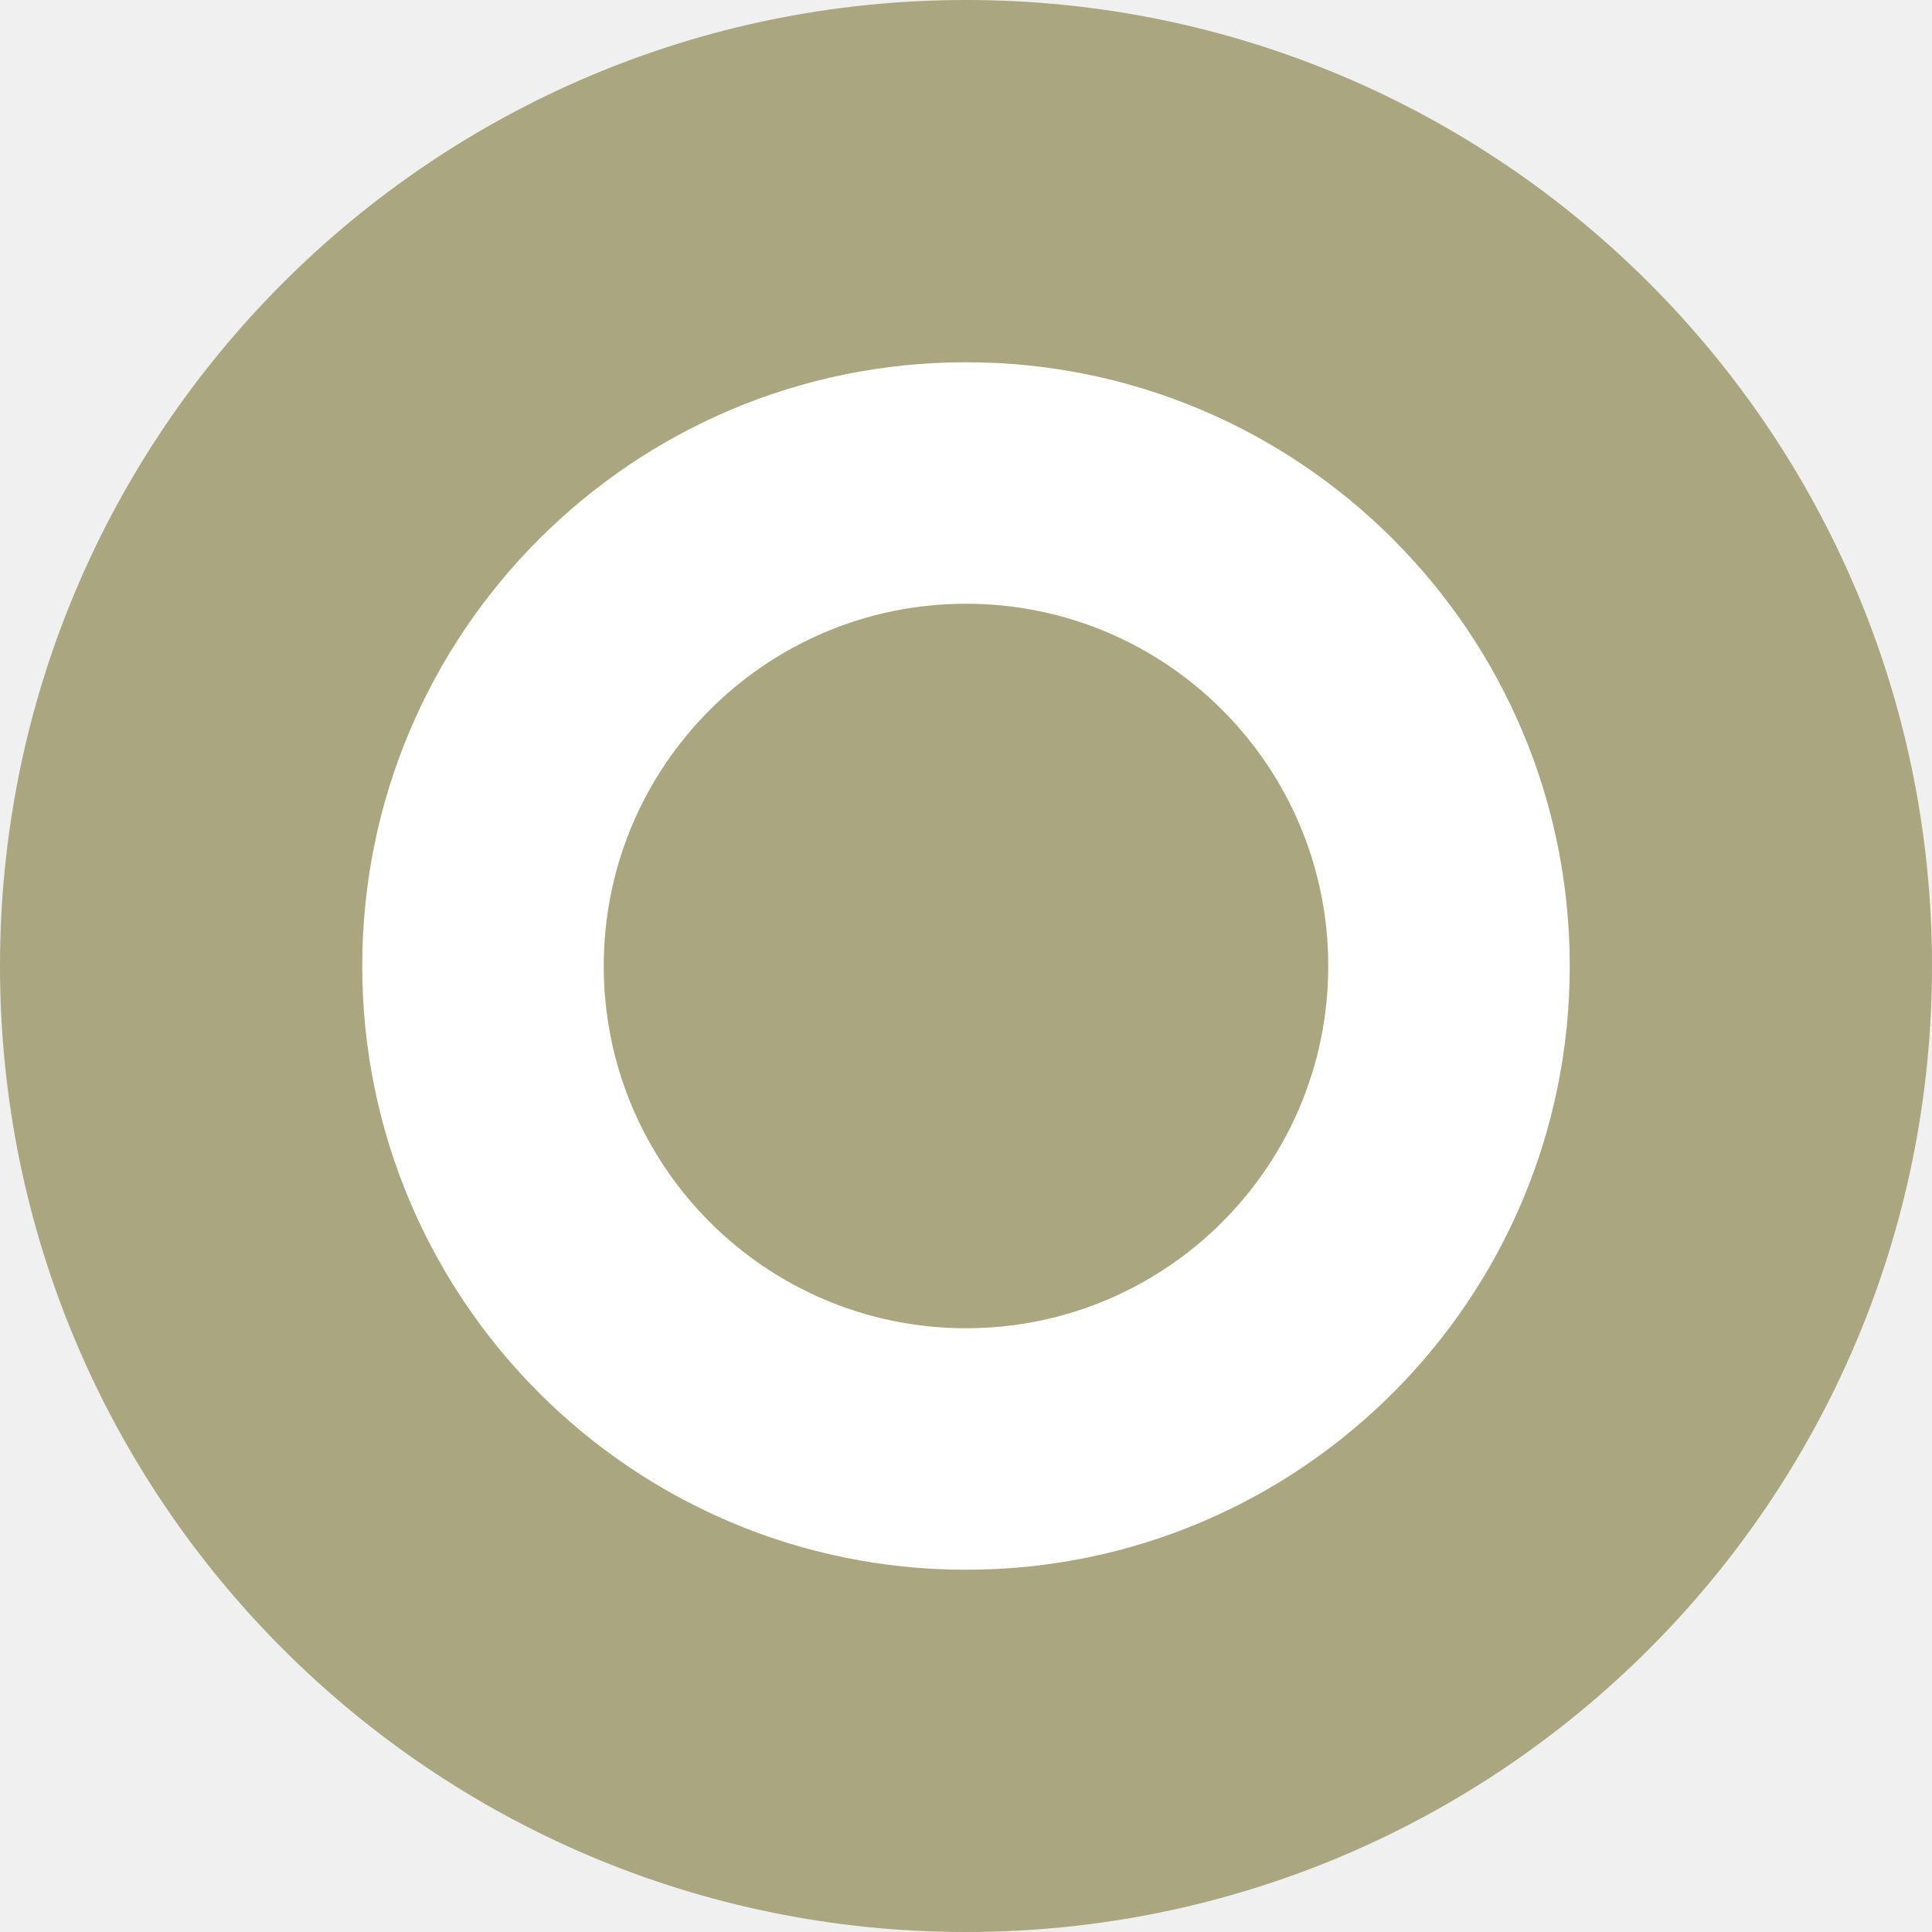
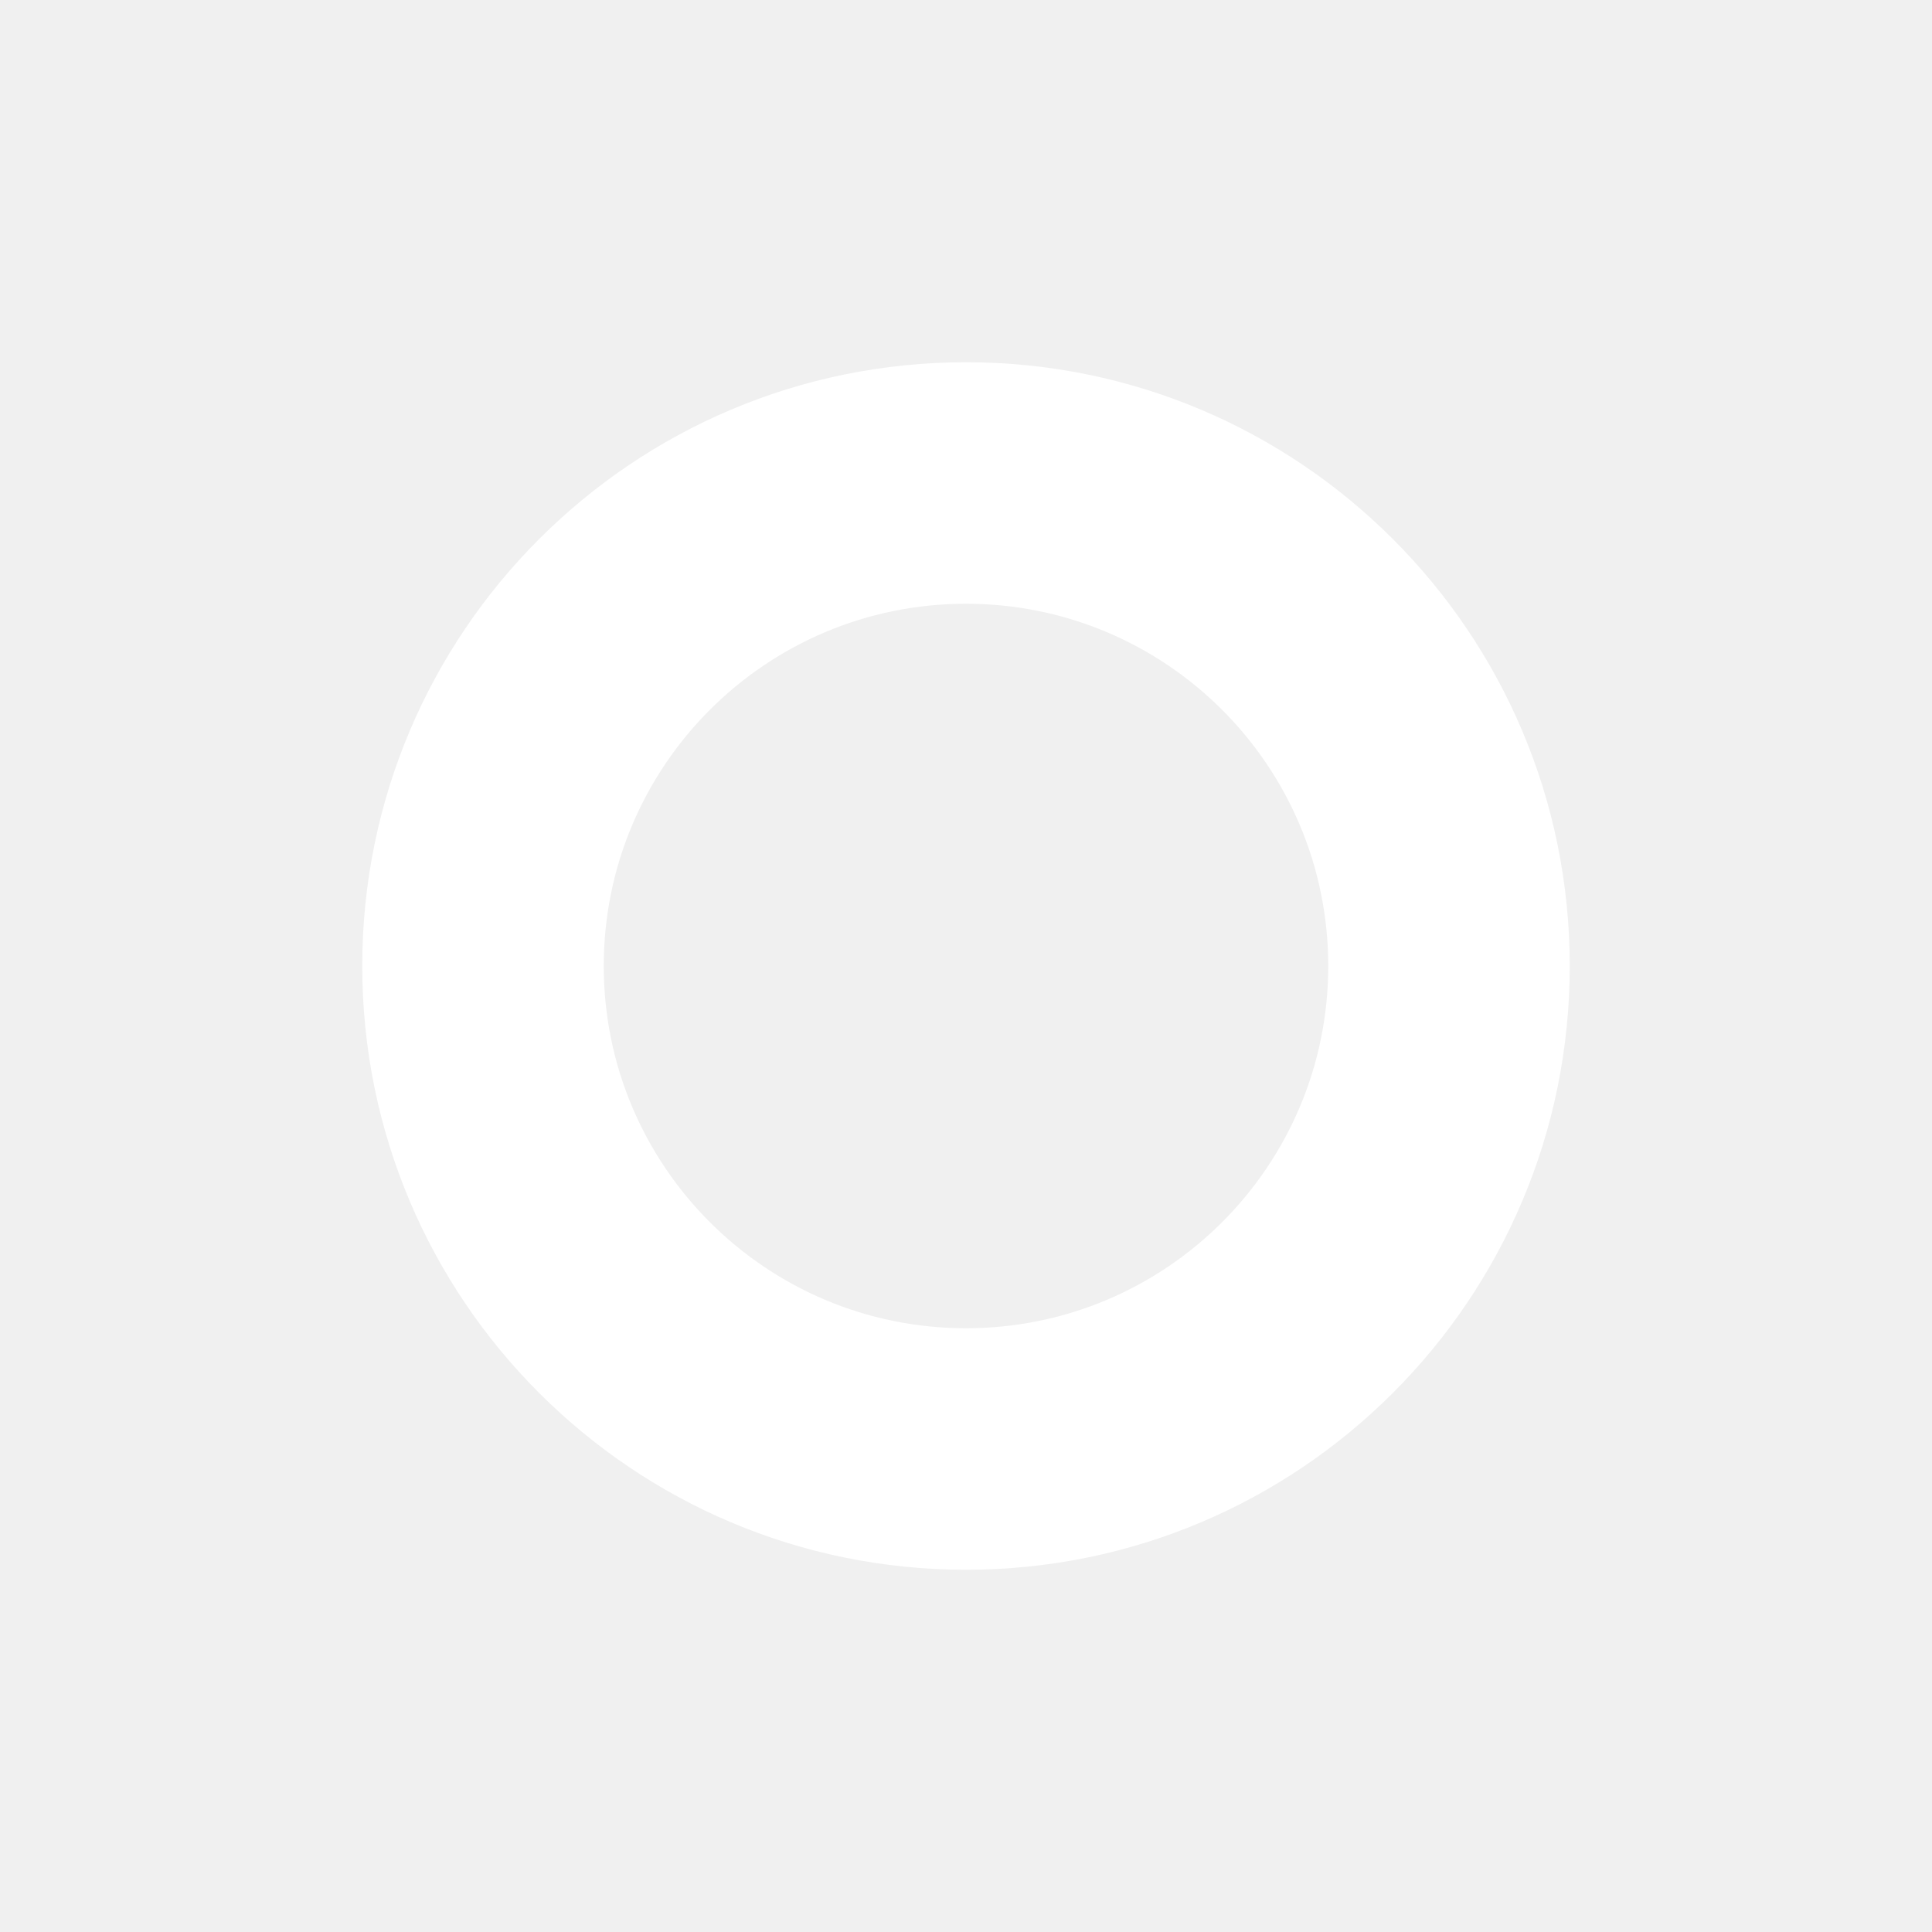
<svg xmlns="http://www.w3.org/2000/svg" viewBox="0 0 128 128">
  <defs>
    <style>
      .cls-1 {
-         fill: #aaa67f;
+         fill: transparent;
      }
      .cls-2 {
        fill: #fff;
      }
    </style>
  </defs>
  <g id="normal">
    <circle class="cls-1" cx="64" cy="64" r="64" />
    <path class="cls-2" d="M64,104a40,40,0,1,1,40-40A40,40,0,0,1,64,104Zm0-64A24,24,0,1,0,88,64,24,24,0,0,0,64,40Z" />
  </g>
</svg>
